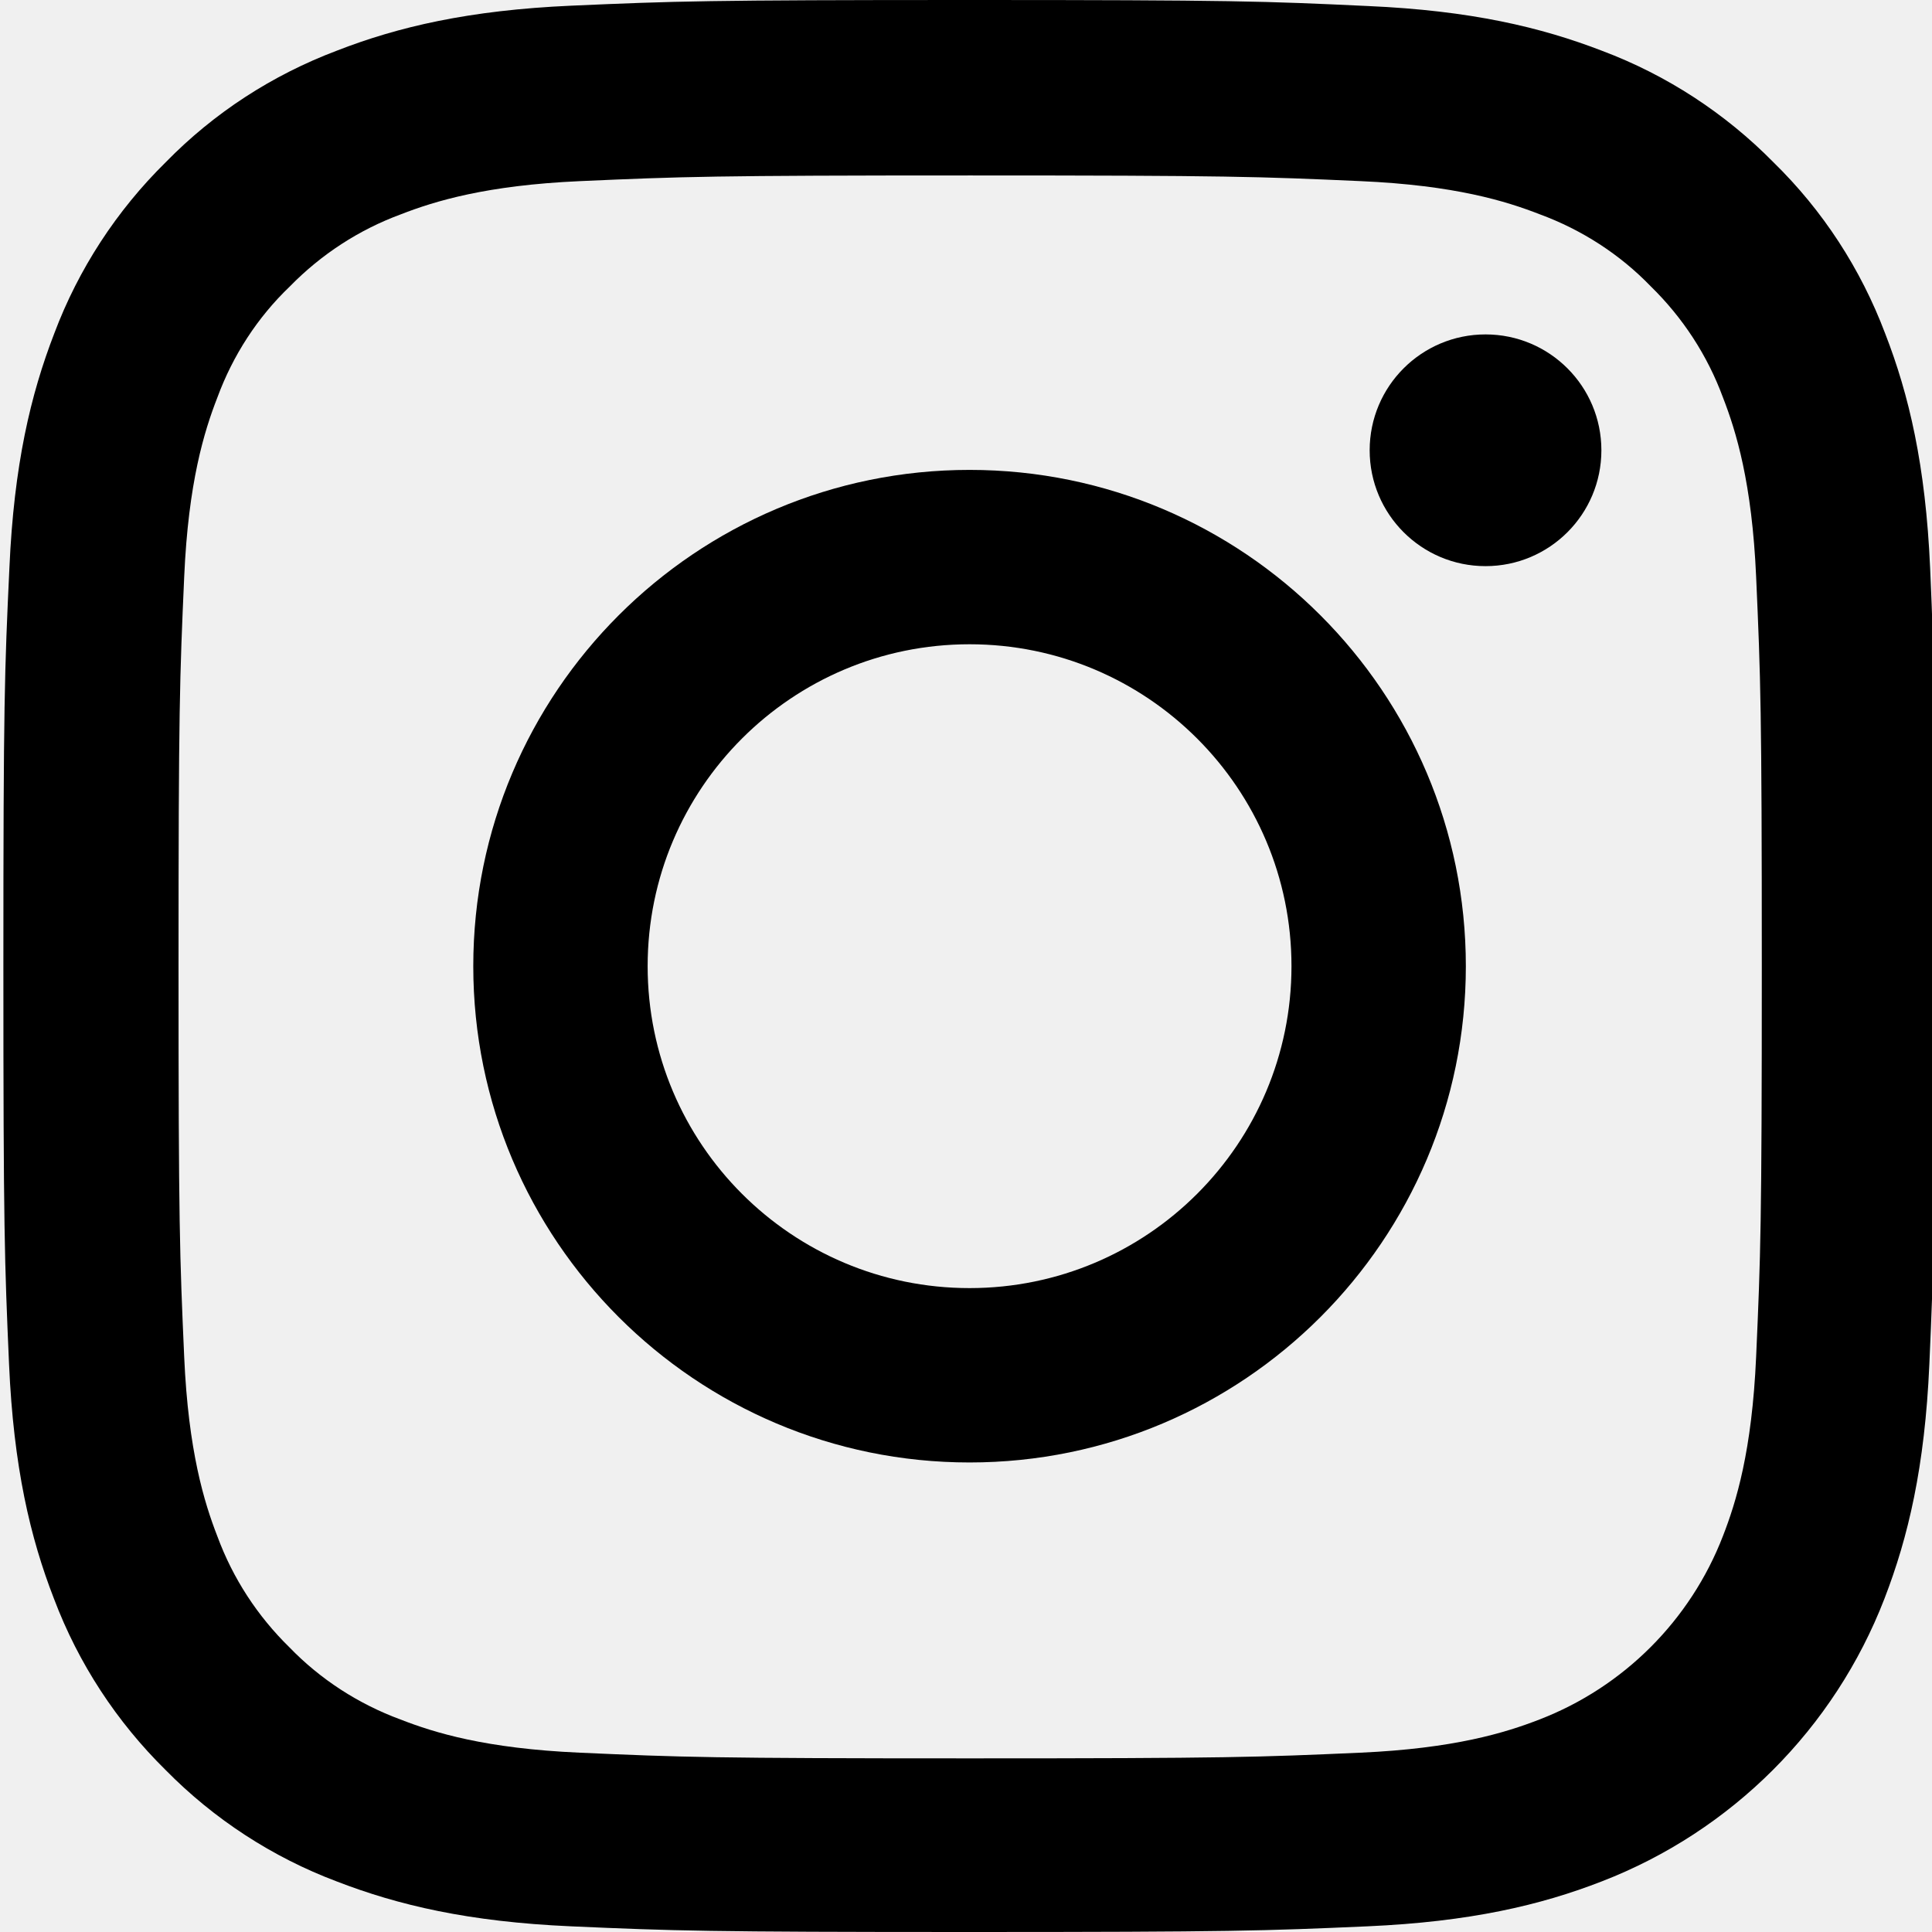
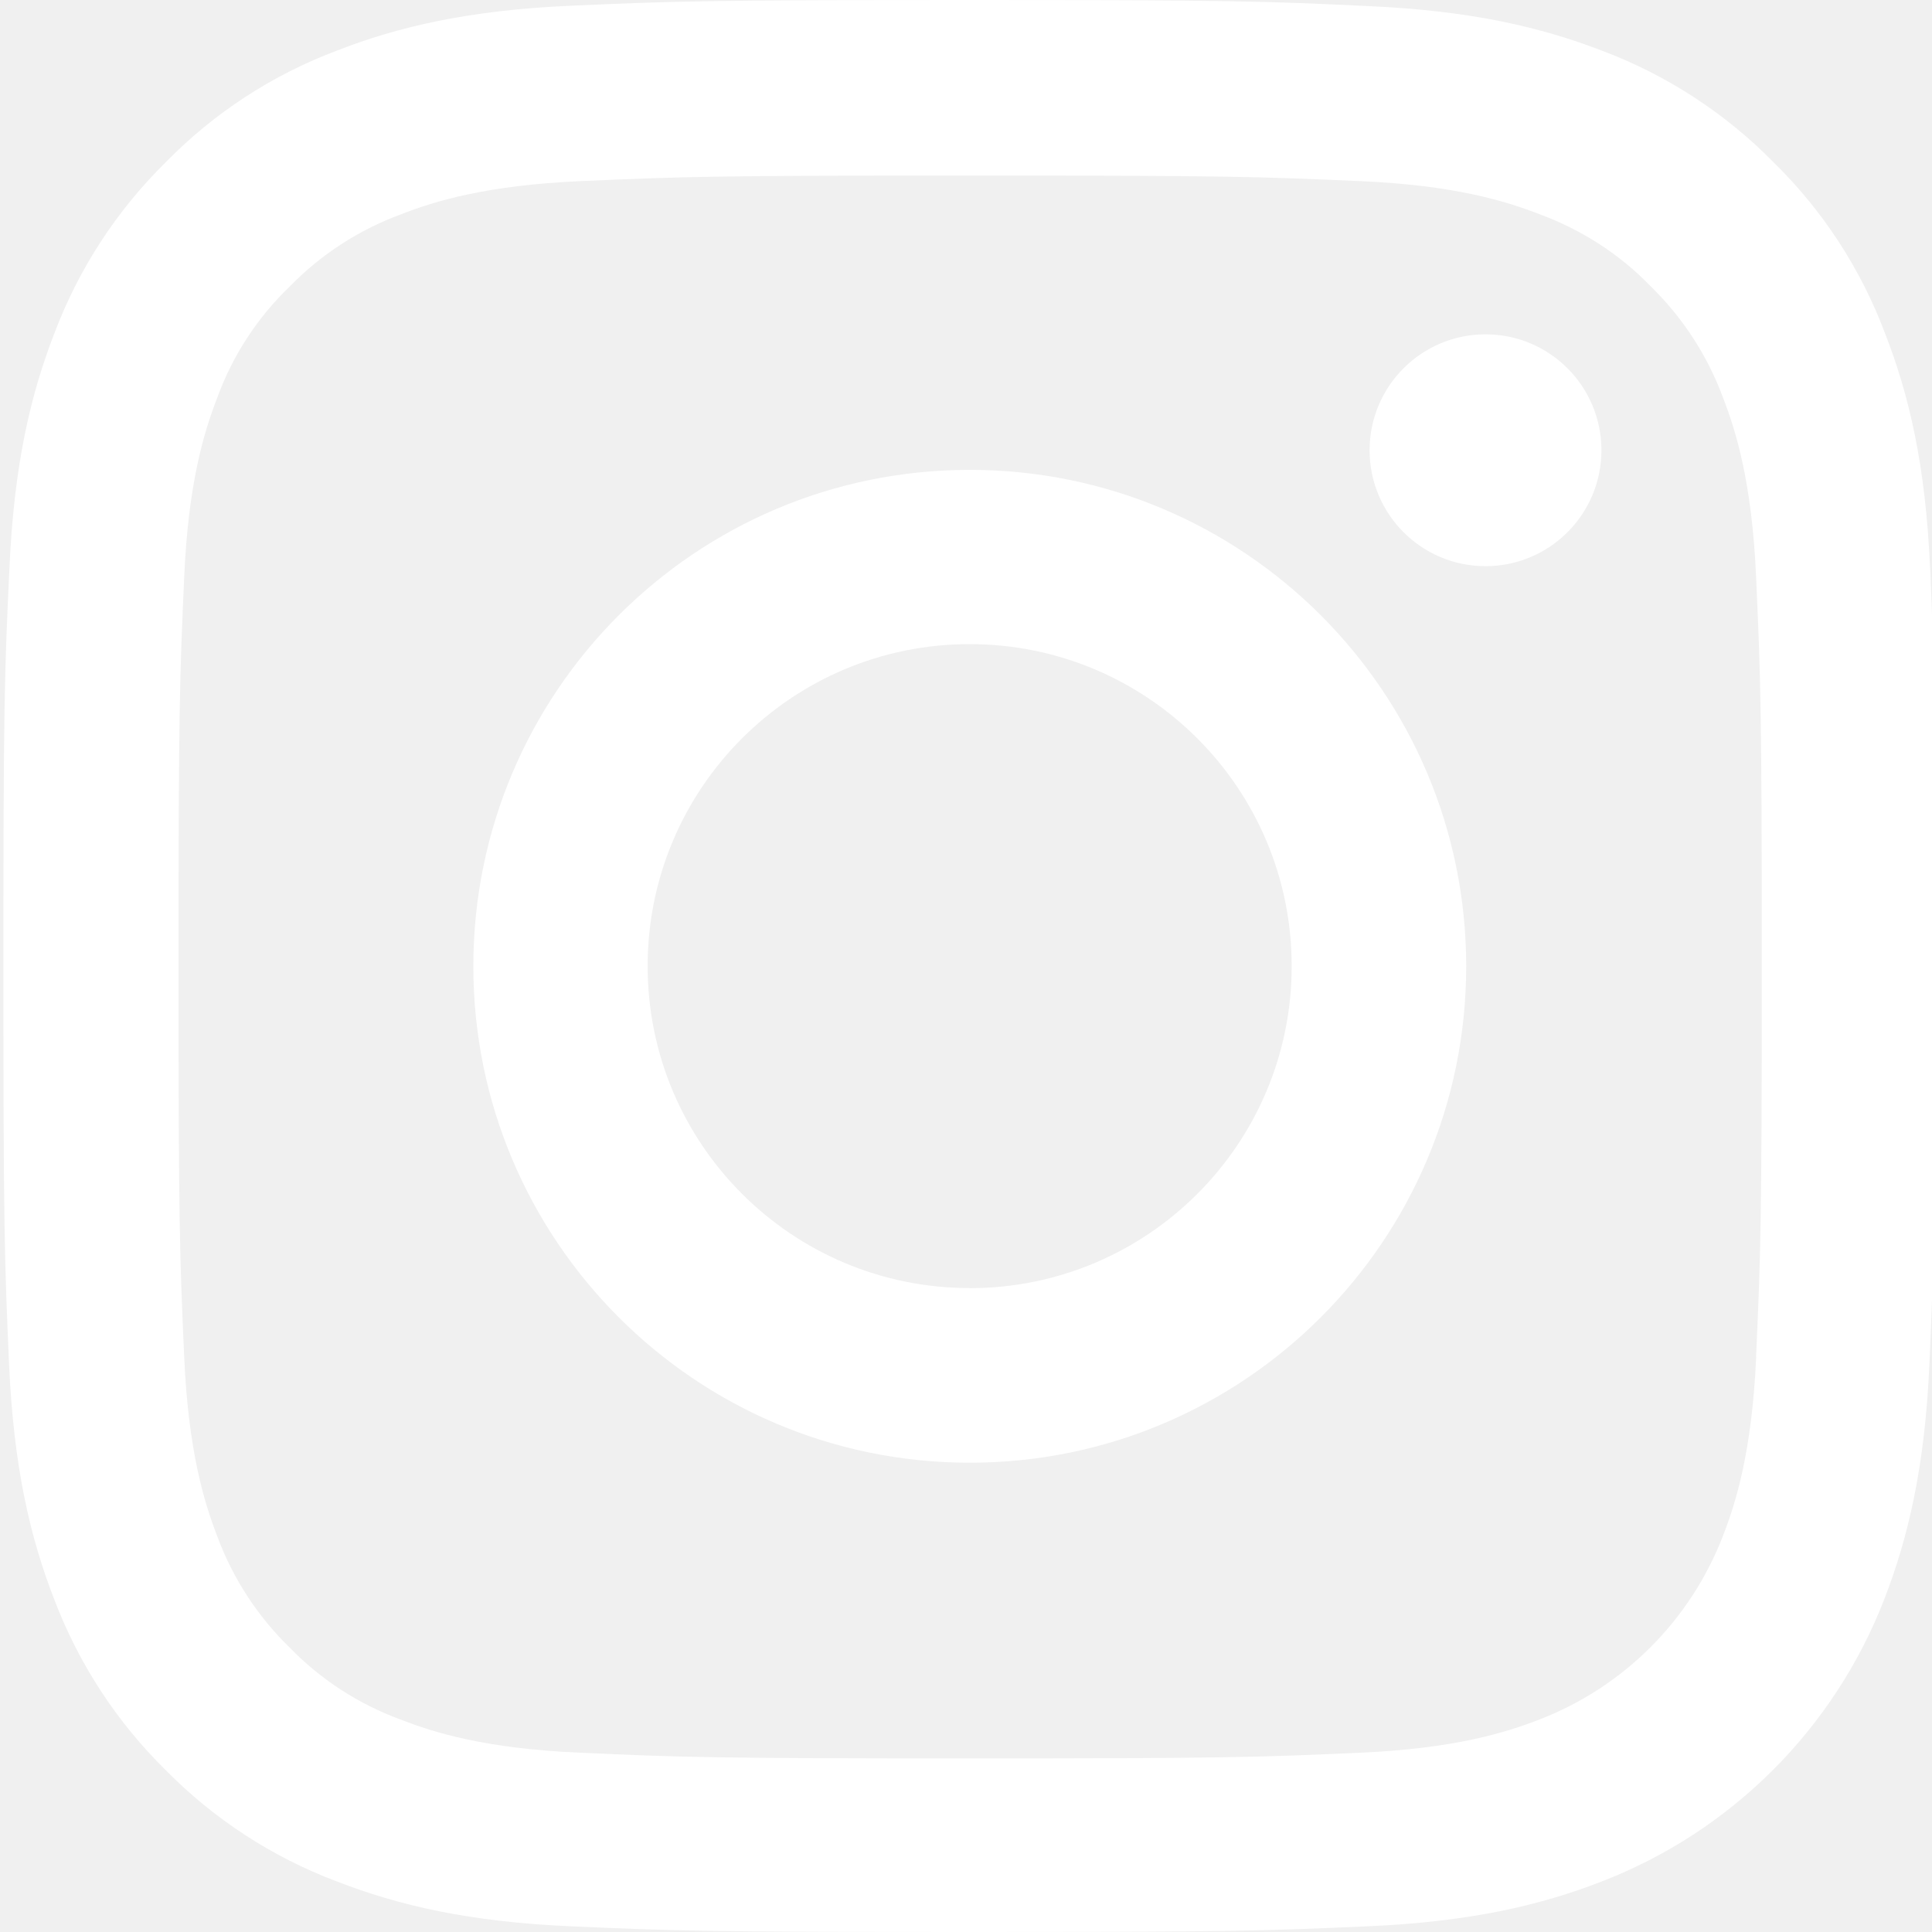
- <svg xmlns="http://www.w3.org/2000/svg" version="1.1" width="32" height="32" viewBox="0 0 32 32">
-   <path d="M31.969 9.408c-0.075-1.7-0.35-2.869-0.744-3.882-0.406-1.075-1.032-2.038-1.851-2.838-0.8-0.813-1.769-1.444-2.832-1.844-1.019-0.394-2.182-0.669-3.882-0.744-1.713-0.081-2.257-0.1-6.601-0.1s-4.888 0.019-6.595 0.094c-1.7 0.075-2.869 0.35-3.882 0.744-1.075 0.406-2.038 1.031-2.838 1.85-0.813 0.8-1.444 1.769-1.844 2.832-0.394 1.019-0.669 2.182-0.744 3.882-0.081 1.713-0.1 2.257-0.1 6.601s0.019 4.888 0.094 6.595c0.075 1.7 0.35 2.869 0.744 3.882 0.406 1.075 1.038 2.038 1.85 2.838 0.8 0.813 1.769 1.444 2.832 1.844 1.019 0.394 2.182 0.669 3.882 0.744 1.706 0.075 2.25 0.094 6.595 0.094s4.888-0.019 6.595-0.094c1.7-0.075 2.869-0.35 3.882-0.744 2.151-0.832 3.851-2.532 4.682-4.682 0.394-1.019 0.669-2.182 0.744-3.882 0.075-1.707 0.094-2.251 0.094-6.595s-0.006-4.888-0.081-6.595zM29.087 22.473c-0.069 1.563-0.331 2.407-0.55 2.969-0.538 1.394-1.644 2.5-3.038 3.038-0.563 0.219-1.413 0.481-2.969 0.55-1.688 0.075-2.194 0.094-6.464 0.094s-4.782-0.019-6.464-0.094c-1.563-0.069-2.407-0.331-2.969-0.55-0.694-0.256-1.325-0.663-1.838-1.194-0.531-0.519-0.938-1.144-1.194-1.838-0.219-0.563-0.481-1.413-0.55-2.969-0.075-1.688-0.094-2.194-0.094-6.464s0.019-4.782 0.094-6.464c0.069-1.563 0.331-2.407 0.55-2.969 0.256-0.694 0.663-1.325 1.2-1.838 0.519-0.531 1.144-0.938 1.838-1.194 0.563-0.219 1.413-0.481 2.969-0.55 1.688-0.075 2.194-0.094 6.464-0.094 4.276 0 4.782 0.019 6.464 0.094 1.563 0.069 2.407 0.331 2.969 0.55 0.694 0.256 1.325 0.662 1.838 1.194 0.531 0.519 0.938 1.144 1.194 1.838 0.219 0.563 0.481 1.413 0.55 2.969 0.075 1.688 0.094 2.194 0.094 6.464s-0.019 4.77-0.094 6.458z" />
-   <path d="M16.059 7.783c-4.538 0-8.22 3.682-8.22 8.22s3.682 8.22 8.22 8.22c4.538 0 8.22-3.682 8.22-8.22s-3.682-8.22-8.22-8.22zM16.059 21.335c-2.944 0-5.332-2.388-5.332-5.332s2.388-5.332 5.332-5.332c2.944 0 5.332 2.388 5.332 5.332s-2.388 5.332-5.332 5.332z" />
-   <path d="M26.524 7.458c0 1.060-0.859 1.919-1.919 1.919s-1.919-0.859-1.919-1.919c0-1.060 0.859-1.919 1.919-1.919s1.919 0.859 1.919 1.919z" />
+ <svg xmlns="http://www.w3.org/2000/svg" width="20" height="20" fill="none">
+   <g clip-path="url(#clip0)" fill="#fff">
+     <path d="M19.98 5.88c-.046-1.063-.218-1.793-.465-2.426A4.88 4.88 0 0018.36 1.68a4.922 4.922 0 00-1.77-1.153C15.952.281 15.226.11 14.163.063 13.093.012 12.753 0 10.037 0 7.322 0 6.982.012 5.915.059 4.852.105 4.122.277 3.49.523A4.88 4.88 0 001.715 1.68 4.924 4.924 0 00.563 3.45C.316 4.087.145 4.813.098 5.876c-.051 1.07-.063 1.41-.063 4.126 0 2.715.012 3.055.059 4.122.047 1.063.219 1.793.465 2.426a4.932 4.932 0 001.156 1.774c.5.508 1.106.902 1.77 1.152.637.247 1.364.419 2.426.465 1.067.047 1.407.059 4.122.059 2.716 0 3.056-.012 4.122-.059 1.063-.046 1.793-.218 2.426-.464a5.116 5.116 0 002.927-2.927c.246-.637.418-1.364.465-2.426.047-1.067.058-1.407.058-4.122s-.004-3.055-.05-4.122zm-1.8 8.166c-.044.977-.208 1.504-.345 1.856a3.318 3.318 0 01-1.898 1.898c-.352.137-.883.301-1.856.344-1.055.047-1.371.059-4.04.059-2.668 0-2.989-.012-4.04-.059-.977-.043-1.504-.207-1.856-.344a3.077 3.077 0 01-1.148-.746 3.11 3.11 0 01-.747-1.148c-.136-.352-.3-.883-.343-1.856-.047-1.055-.059-1.372-.059-4.04 0-2.669.012-2.99.059-4.04.043-.977.207-1.504.343-1.856A3.04 3.04 0 013 2.965a3.105 3.105 0 011.15-.746c.35-.137.882-.3 1.855-.344 1.055-.046 1.371-.058 4.04-.058 2.672 0 2.989.012 4.04.058.976.043 1.504.207 1.856.344.433.16.828.414 1.148.746.332.325.586.715.747 1.15.136.35.3.882.343 1.855.047 1.055.059 1.371.059 4.04 0 2.668-.012 2.98-.059 4.036z" />
+     <path d="M10.037 4.864A5.139 5.139 0 004.9 10.002a5.139 5.139 0 105.138-5.138zm0 8.47a3.333 3.333 0 11.001-6.666 3.333 3.333 0 010 6.667zM16.578 4.661a1.2 1.2 0 11-2.4 0 1.2 1.2 0 012.4 0z" />
+   </g>
+   <defs>
+     <clipPath id="clip0">
+       <path fill="#fff" d="M0 0h20v20H0z" />
+     </clipPath>
+   </defs>
</svg>
